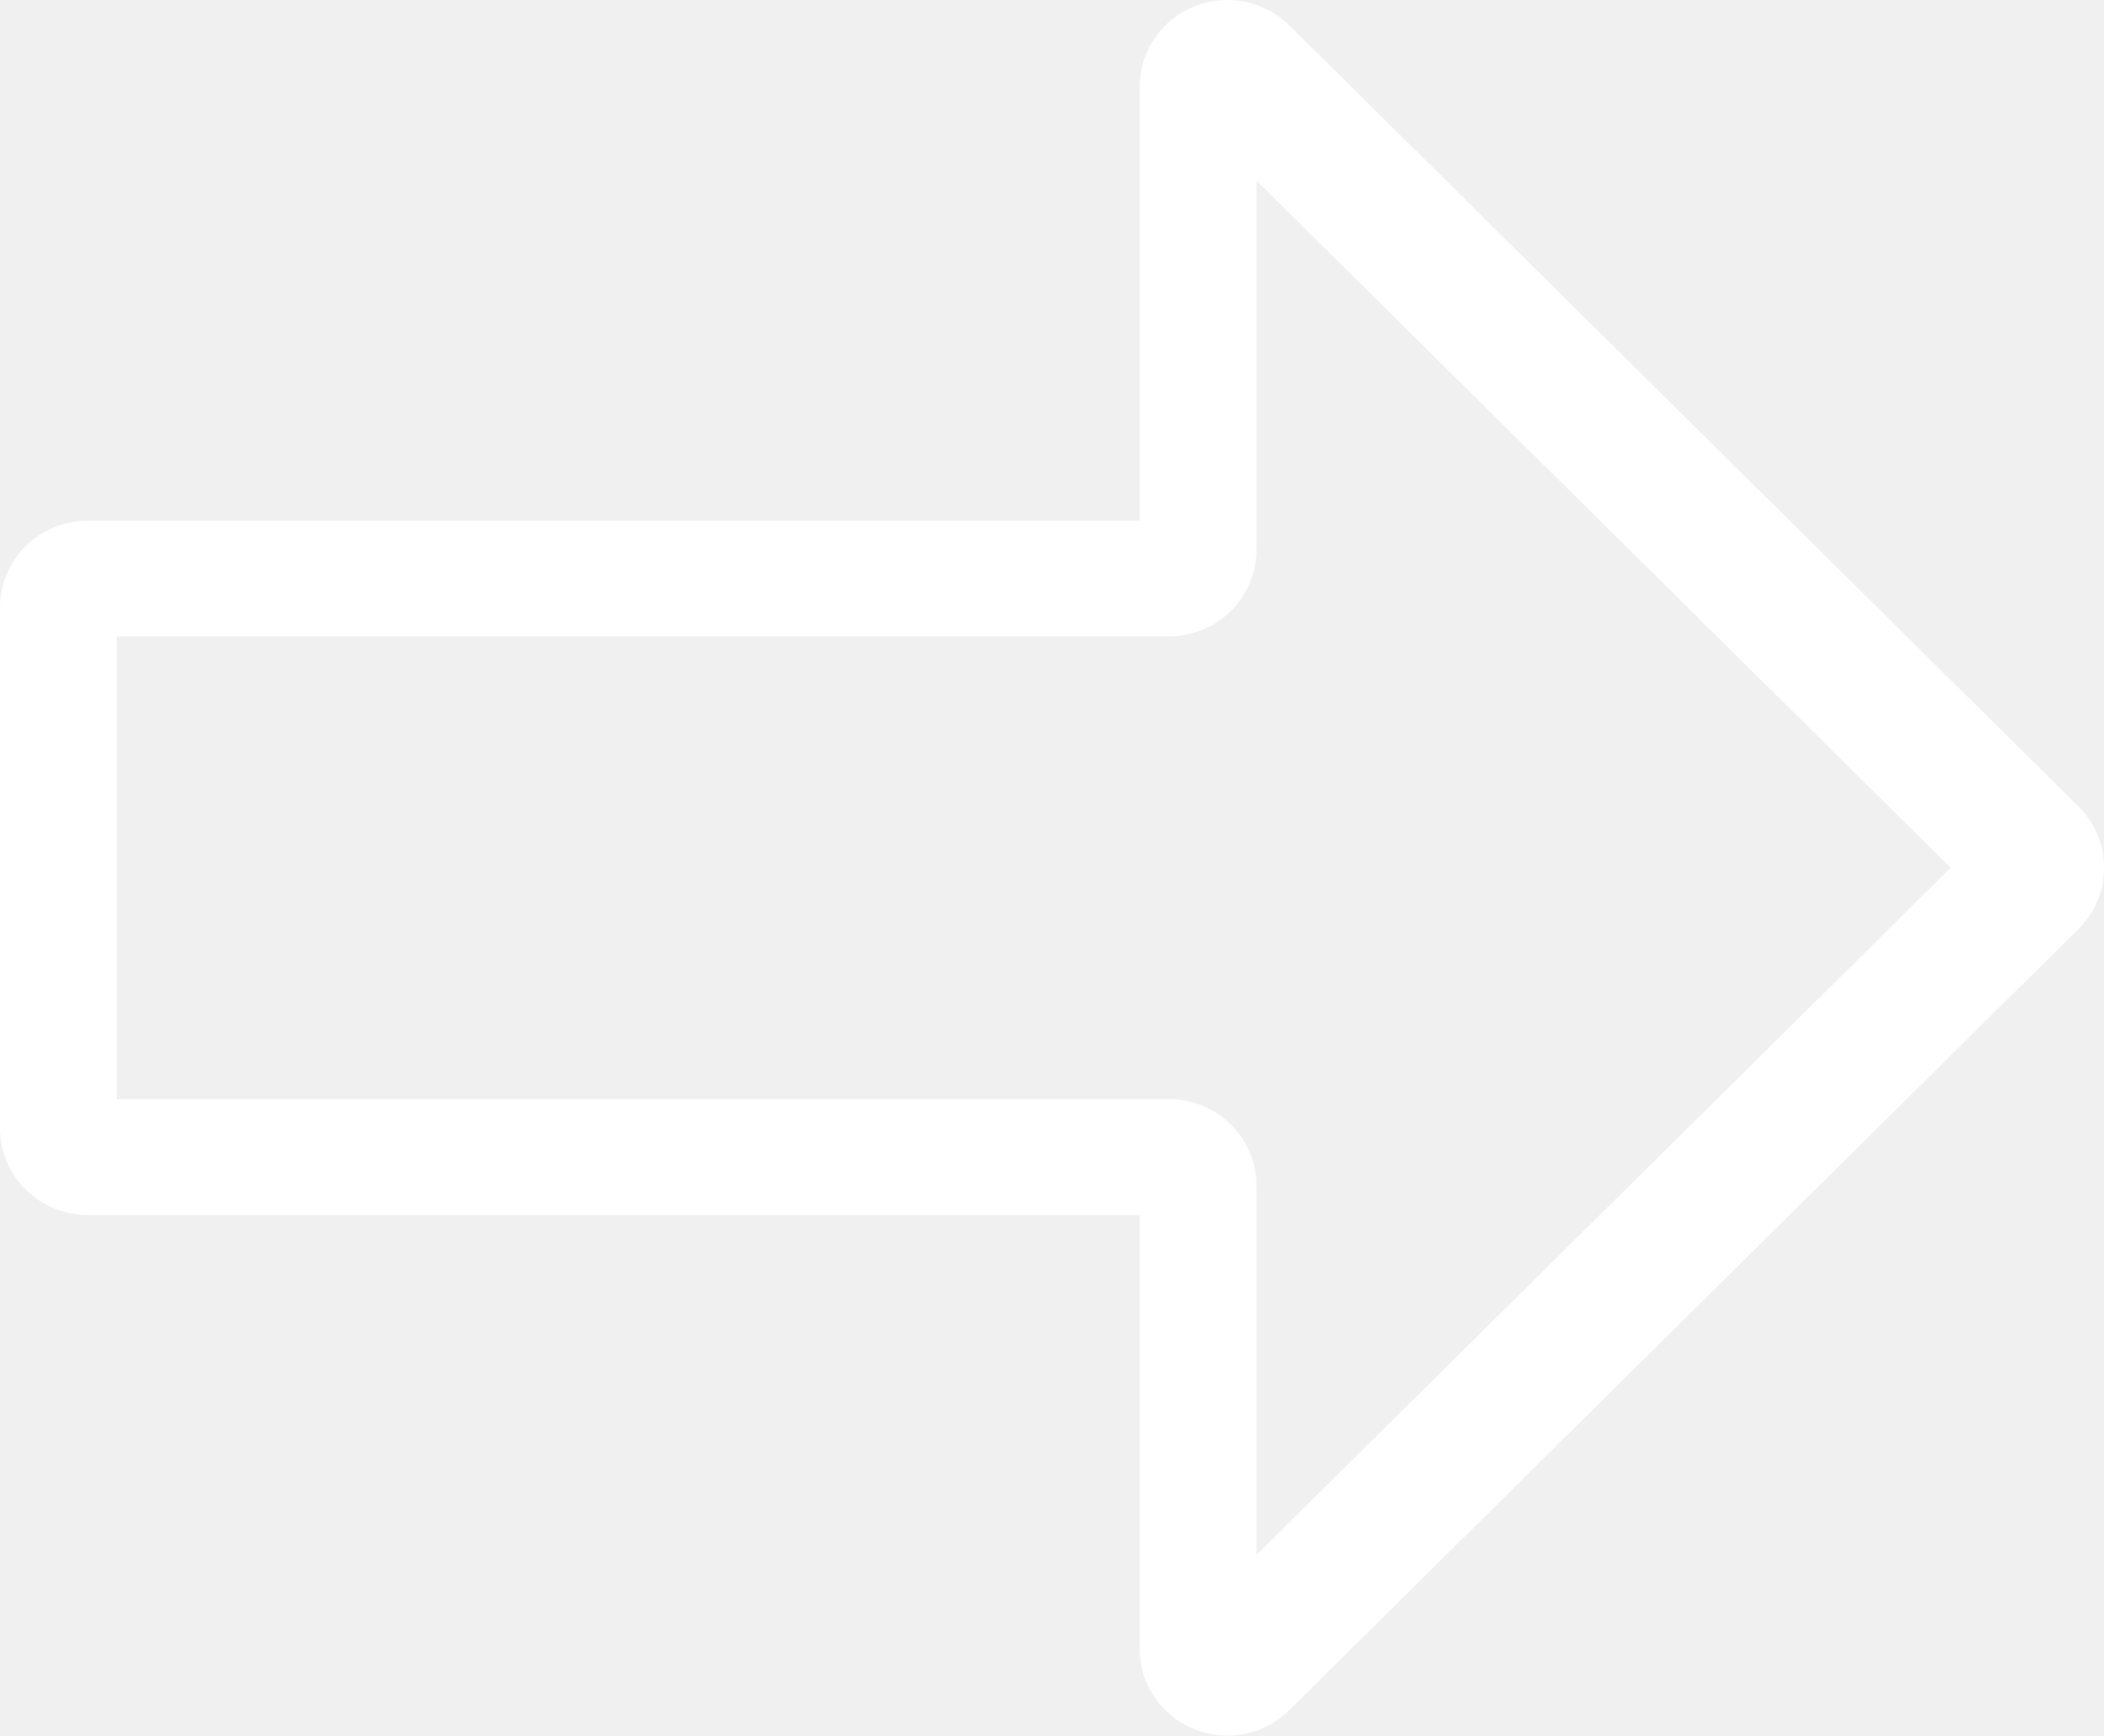
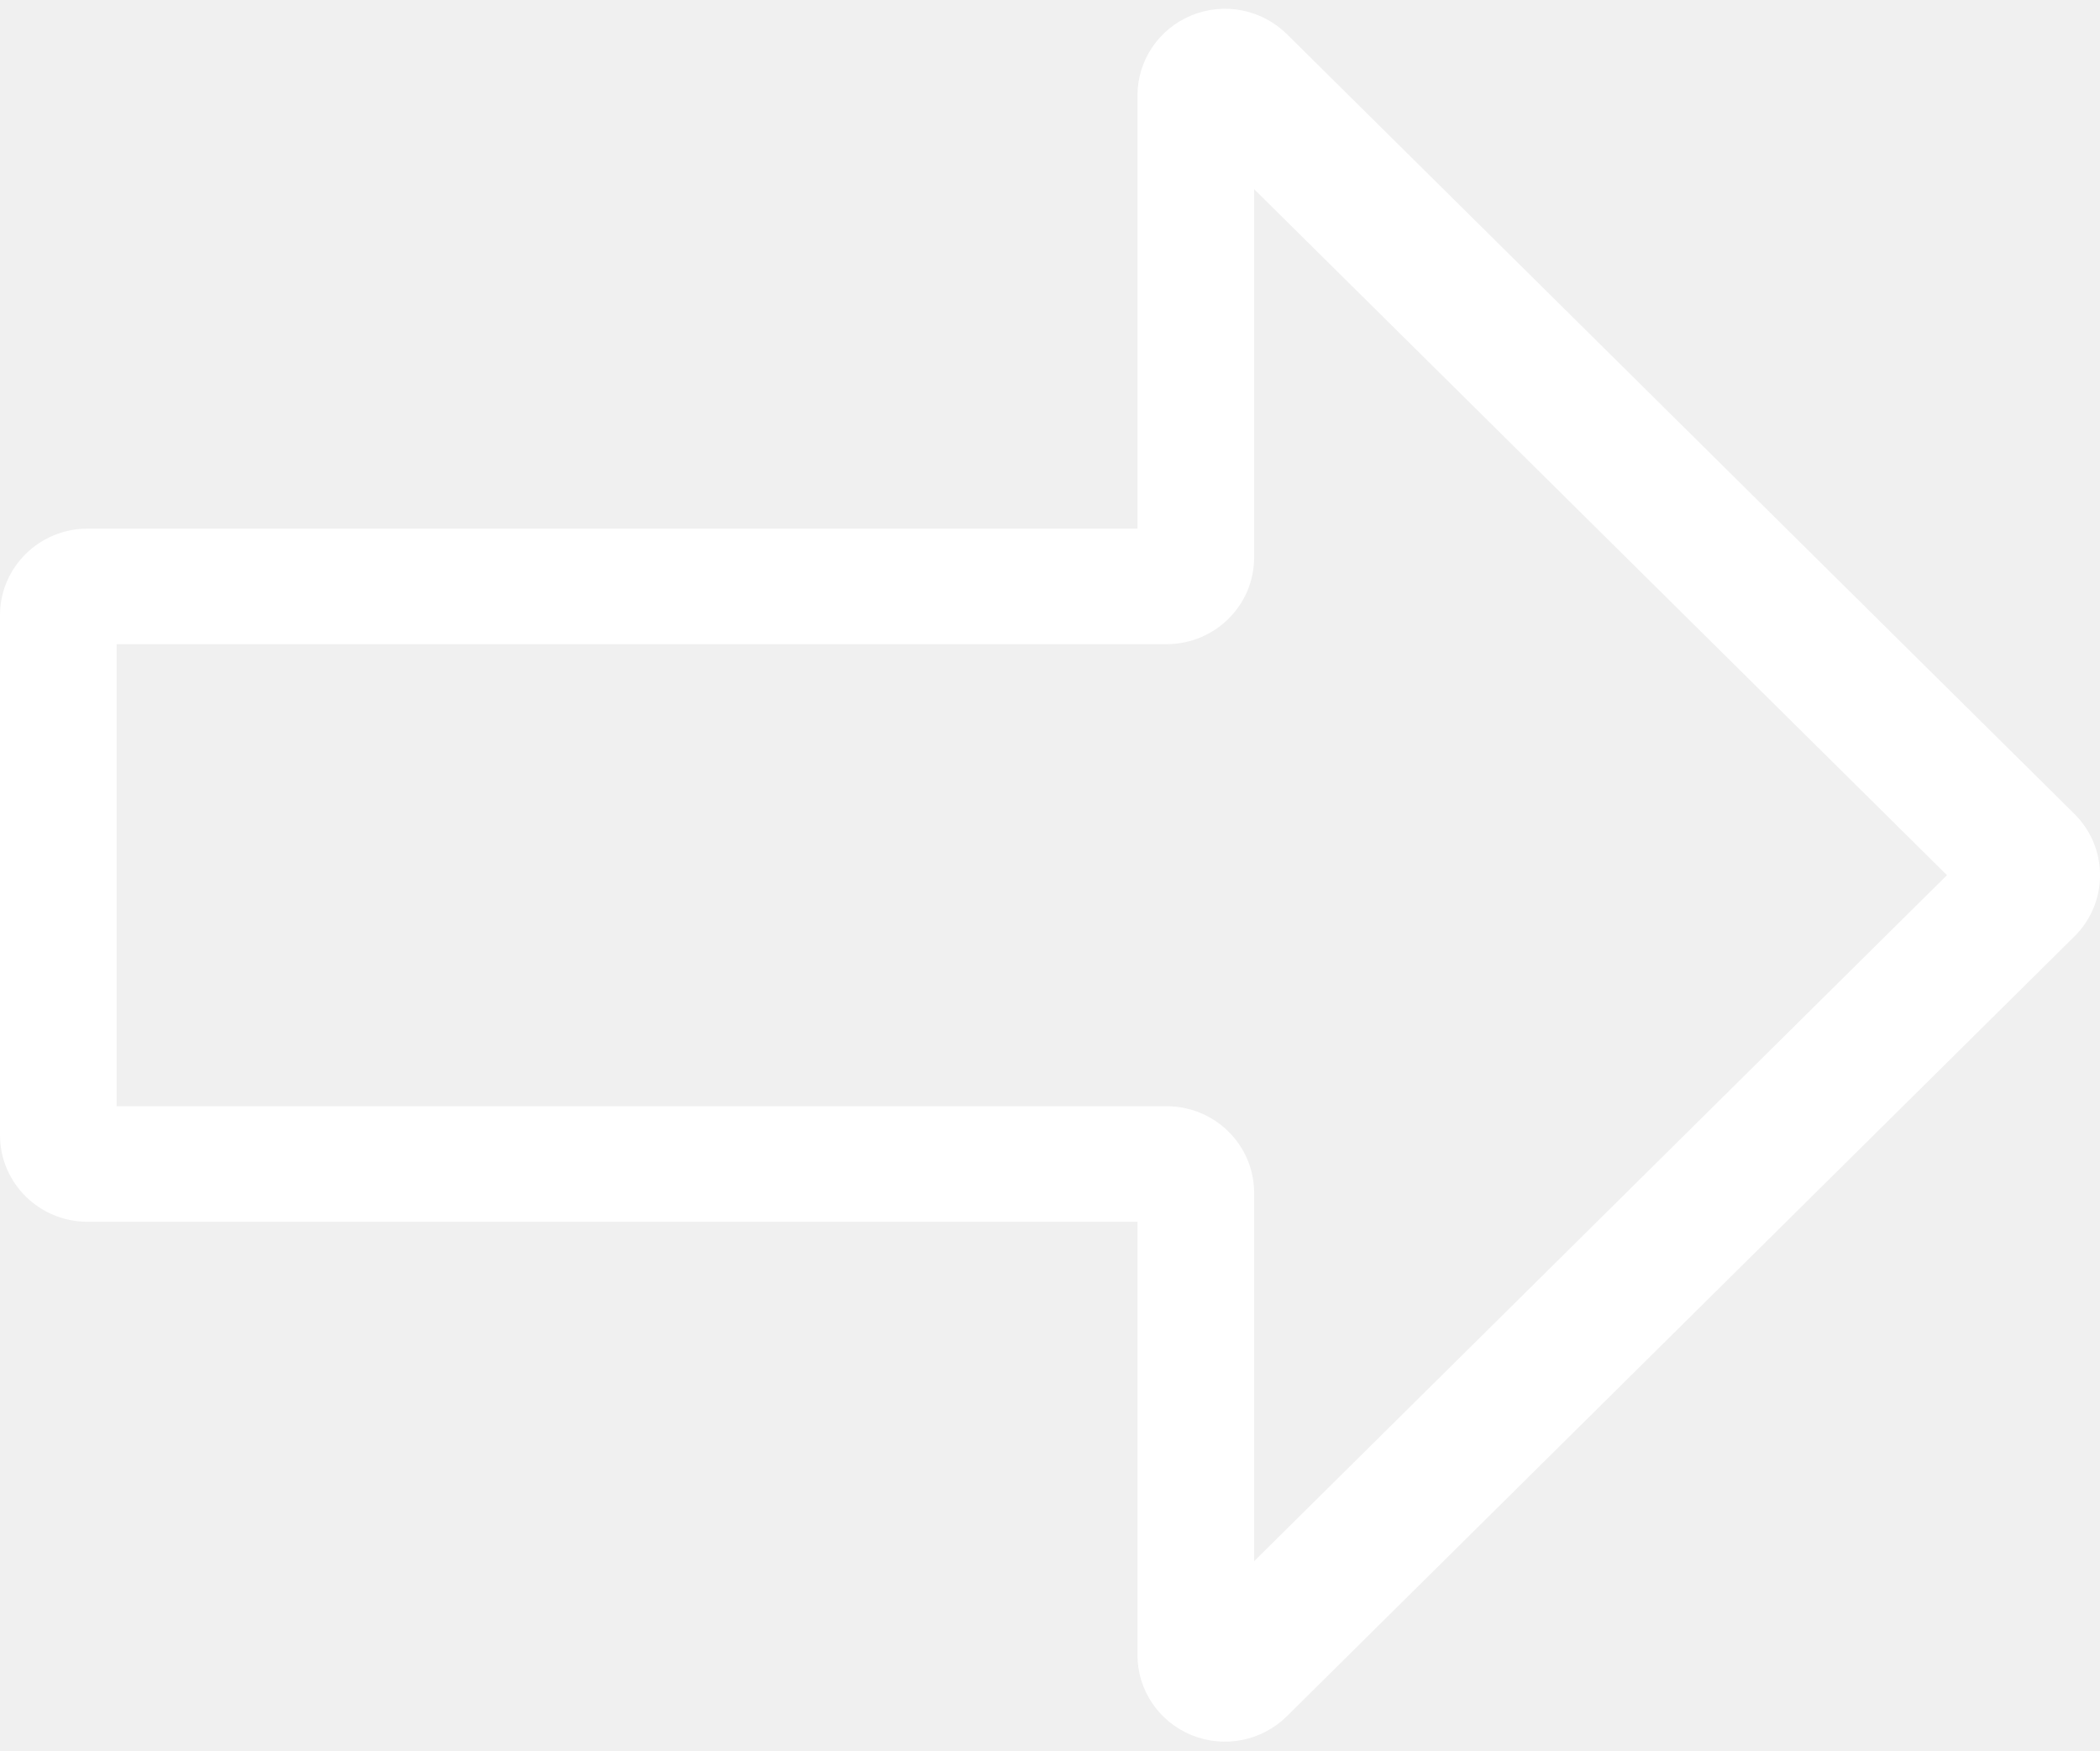
- <svg xmlns="http://www.w3.org/2000/svg" width="40" height="33" viewBox="0 0 40 33">
+ <svg xmlns="http://www.w3.org/2000/svg" width="24" height="20" viewBox="0 0 40 33">
  <path d="M24.512.484c-.477-.472-1.194-.614-1.817-.358s-1.029.858-1.029 1.525v8.249h-19.999c-.92 0-1.667.739-1.667 1.65v9.899c0 .911.746 1.65 1.667 1.65h19.999v8.249c-.001.668.406 1.271 1.029 1.526.623.255 1.34.114 1.817-.359l15-14.849c.313-.309.489-.729.489-1.167 0-.438-.176-.858-.489-1.167l-15-14.849zm-.624 29.08v-7.015c0-.911-.746-1.65-1.667-1.65h-19.999v-8.799h19.999c.92 0 1.667-.739 1.667-1.65v-7.015l13.197 13.064-13.197 13.064z" fill="#fff" fill-rule="nonzero" />
</svg>
